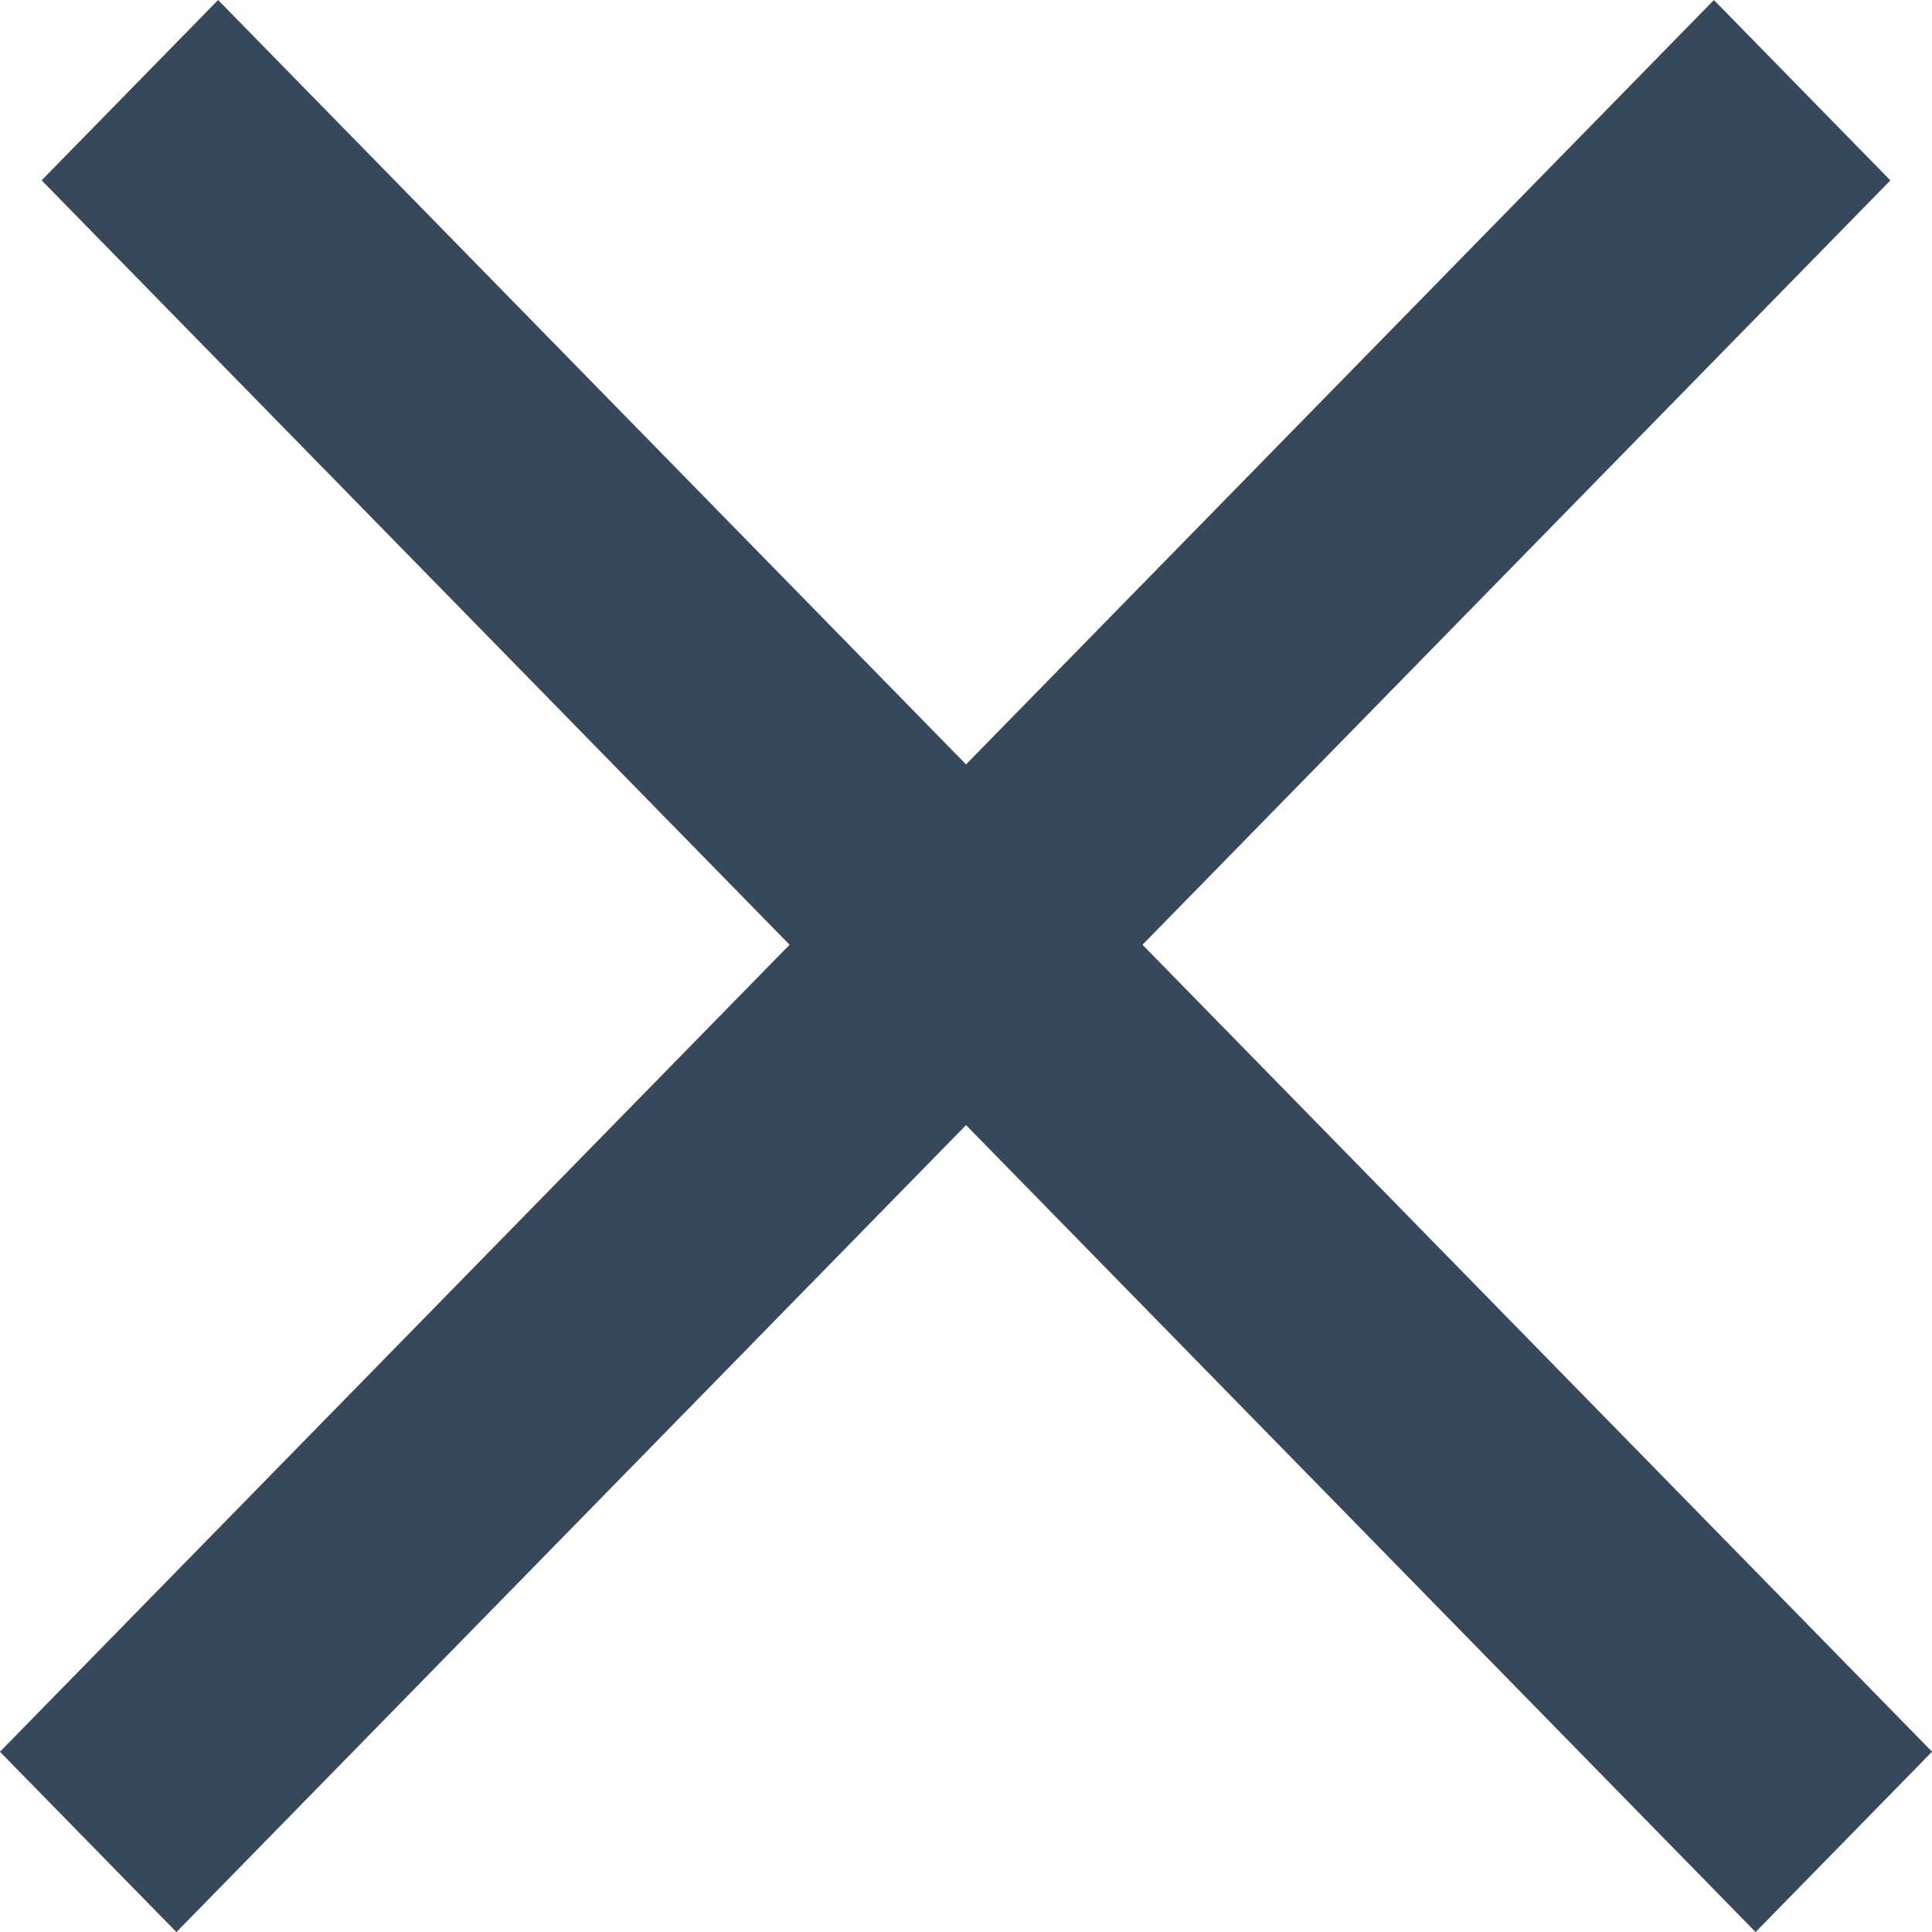
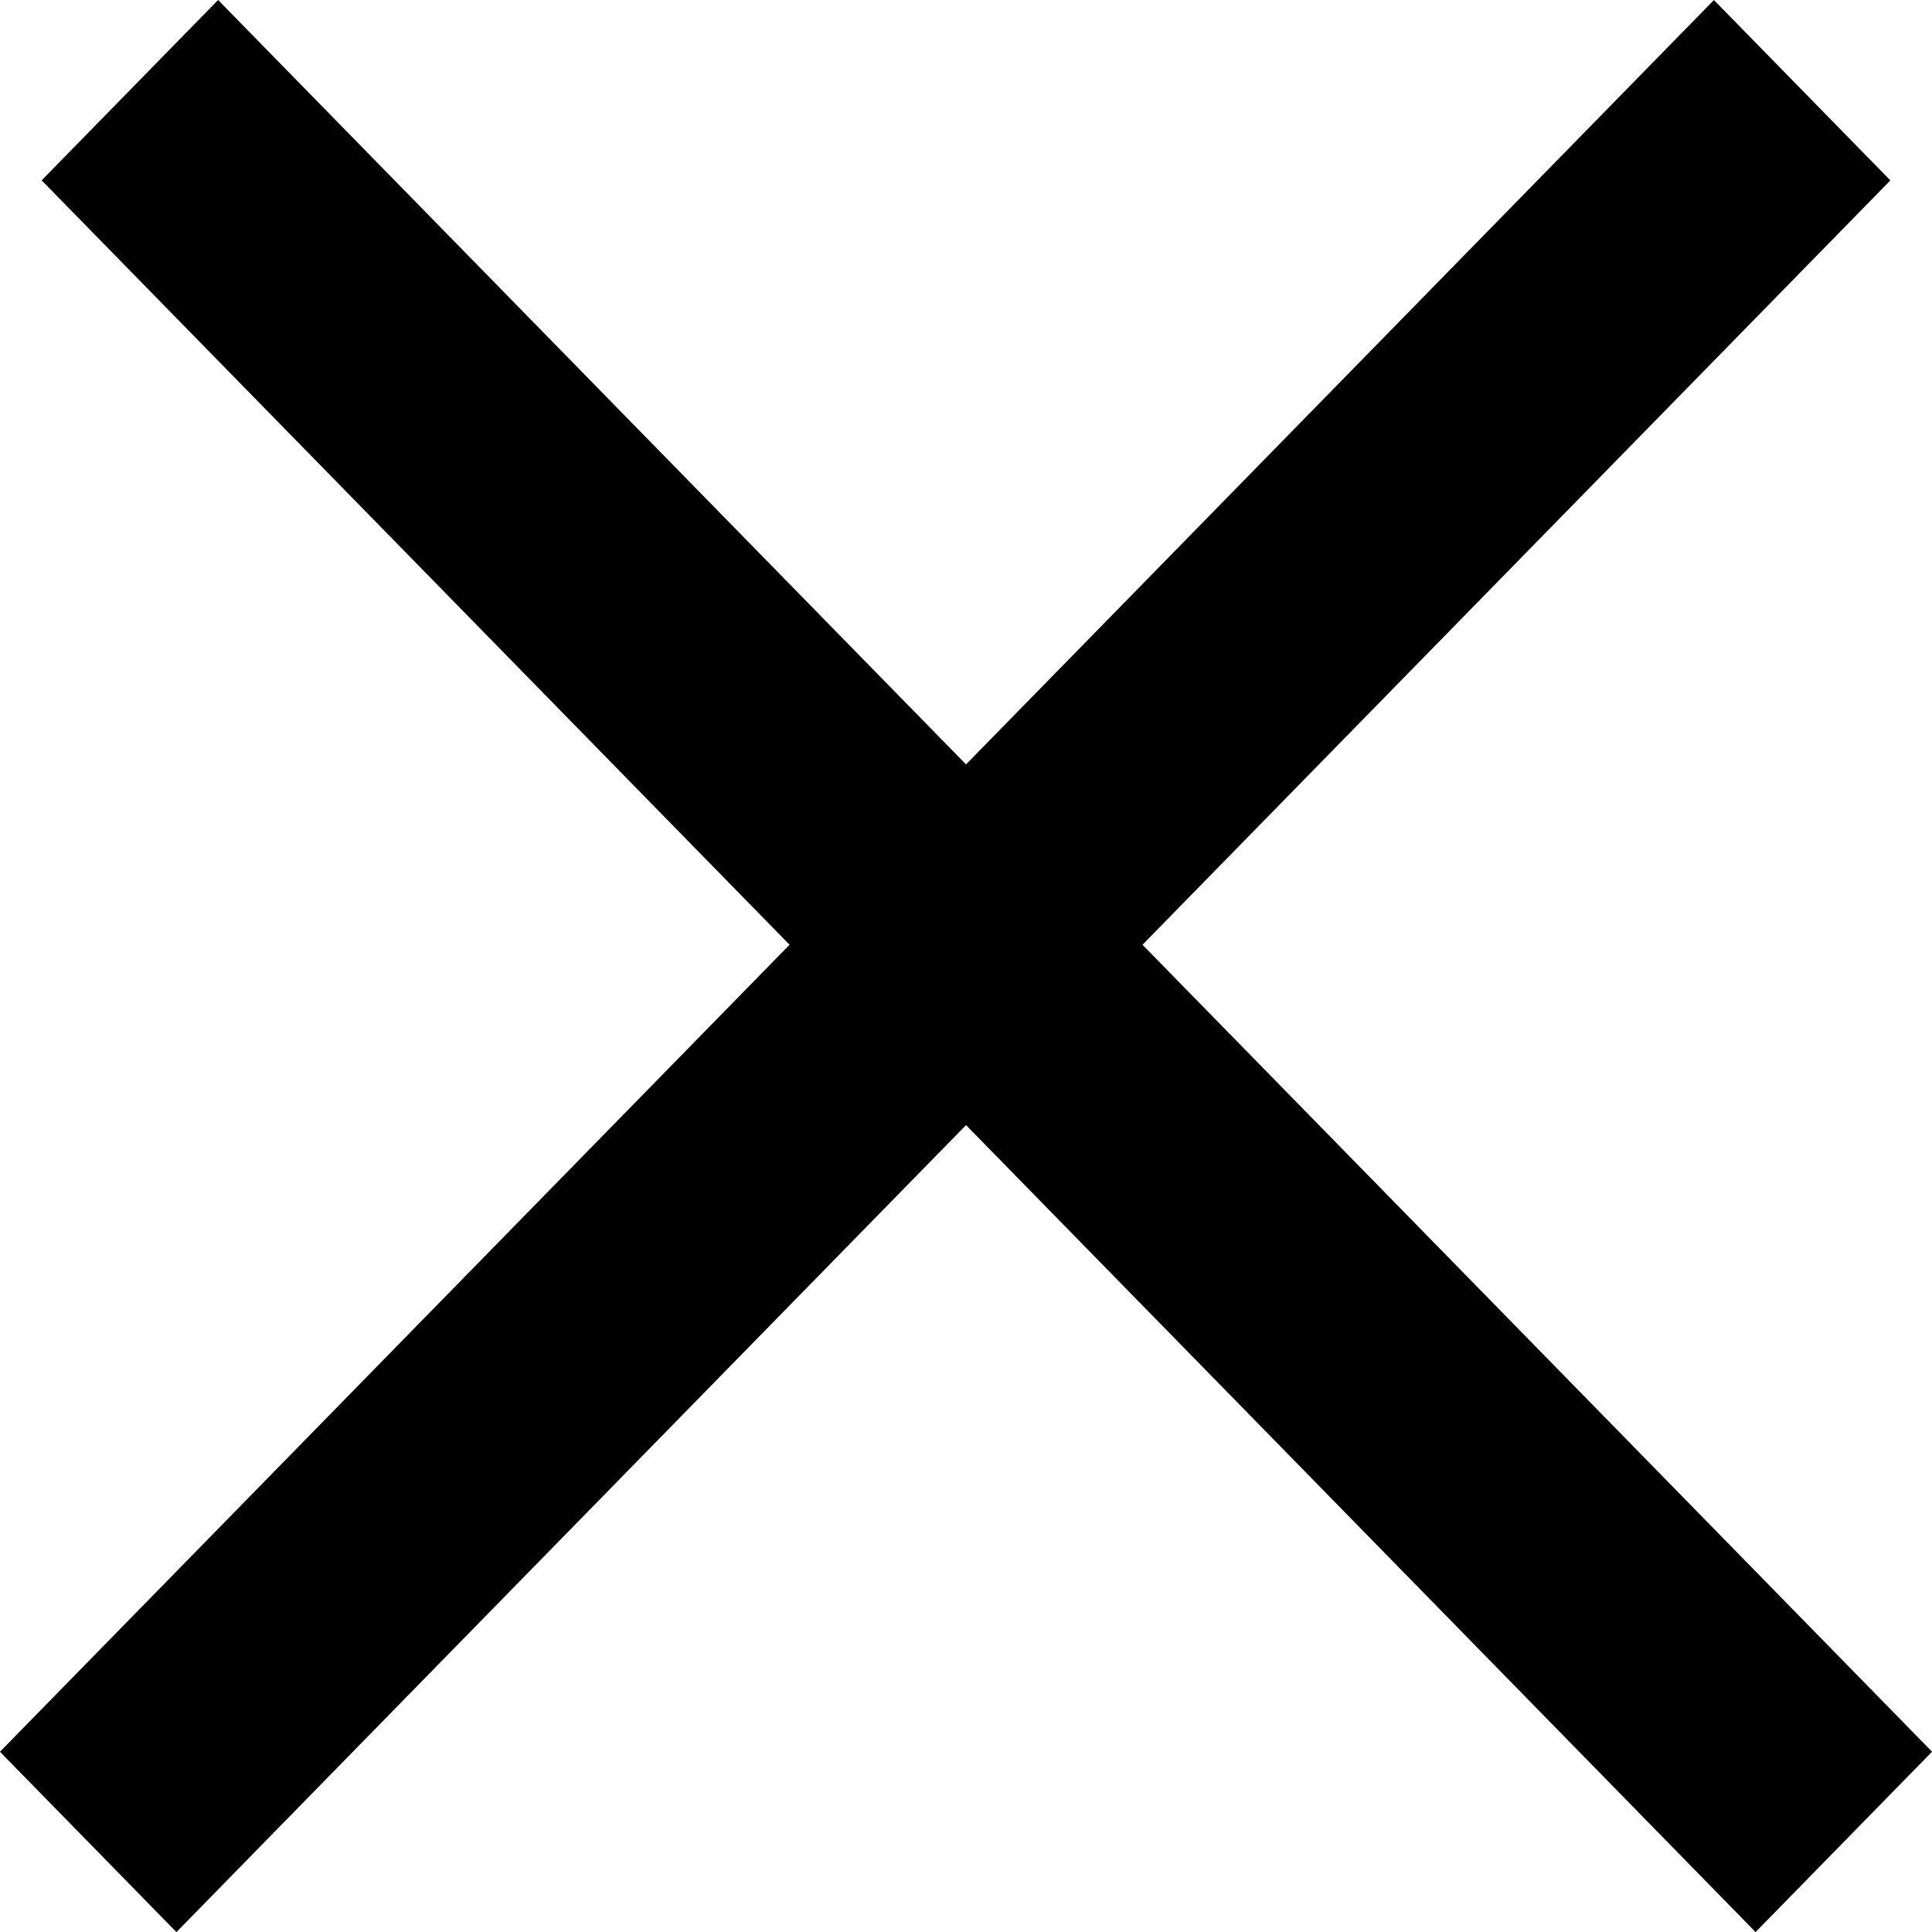
- <svg xmlns="http://www.w3.org/2000/svg" width="20" height="20" viewBox="0 0 20 20" fill="none">
-   <rect width="25.37" height="2.612" transform="matrix(0.69936 0.714769 -0.69936 0.714769 2.25781 0)" fill="#364859" />
-   <rect width="25.37" height="2.612" transform="matrix(-0.69936 0.714769 -0.69936 -0.714769 19.5691 1.86743)" fill="#364859" />
+ <svg xmlns="http://www.w3.org/2000/svg" width="20" height="20" viewBox="0 0 20 20">
+   <rect width="25.37" height="2.612" transform="matrix(0.69936 0.714769 -0.69936 0.714769 2.25781 0)" />
+   <rect width="25.37" height="2.612" transform="matrix(-0.69936 0.714769 -0.69936 -0.714769 19.5691 1.86743)" />
</svg>
